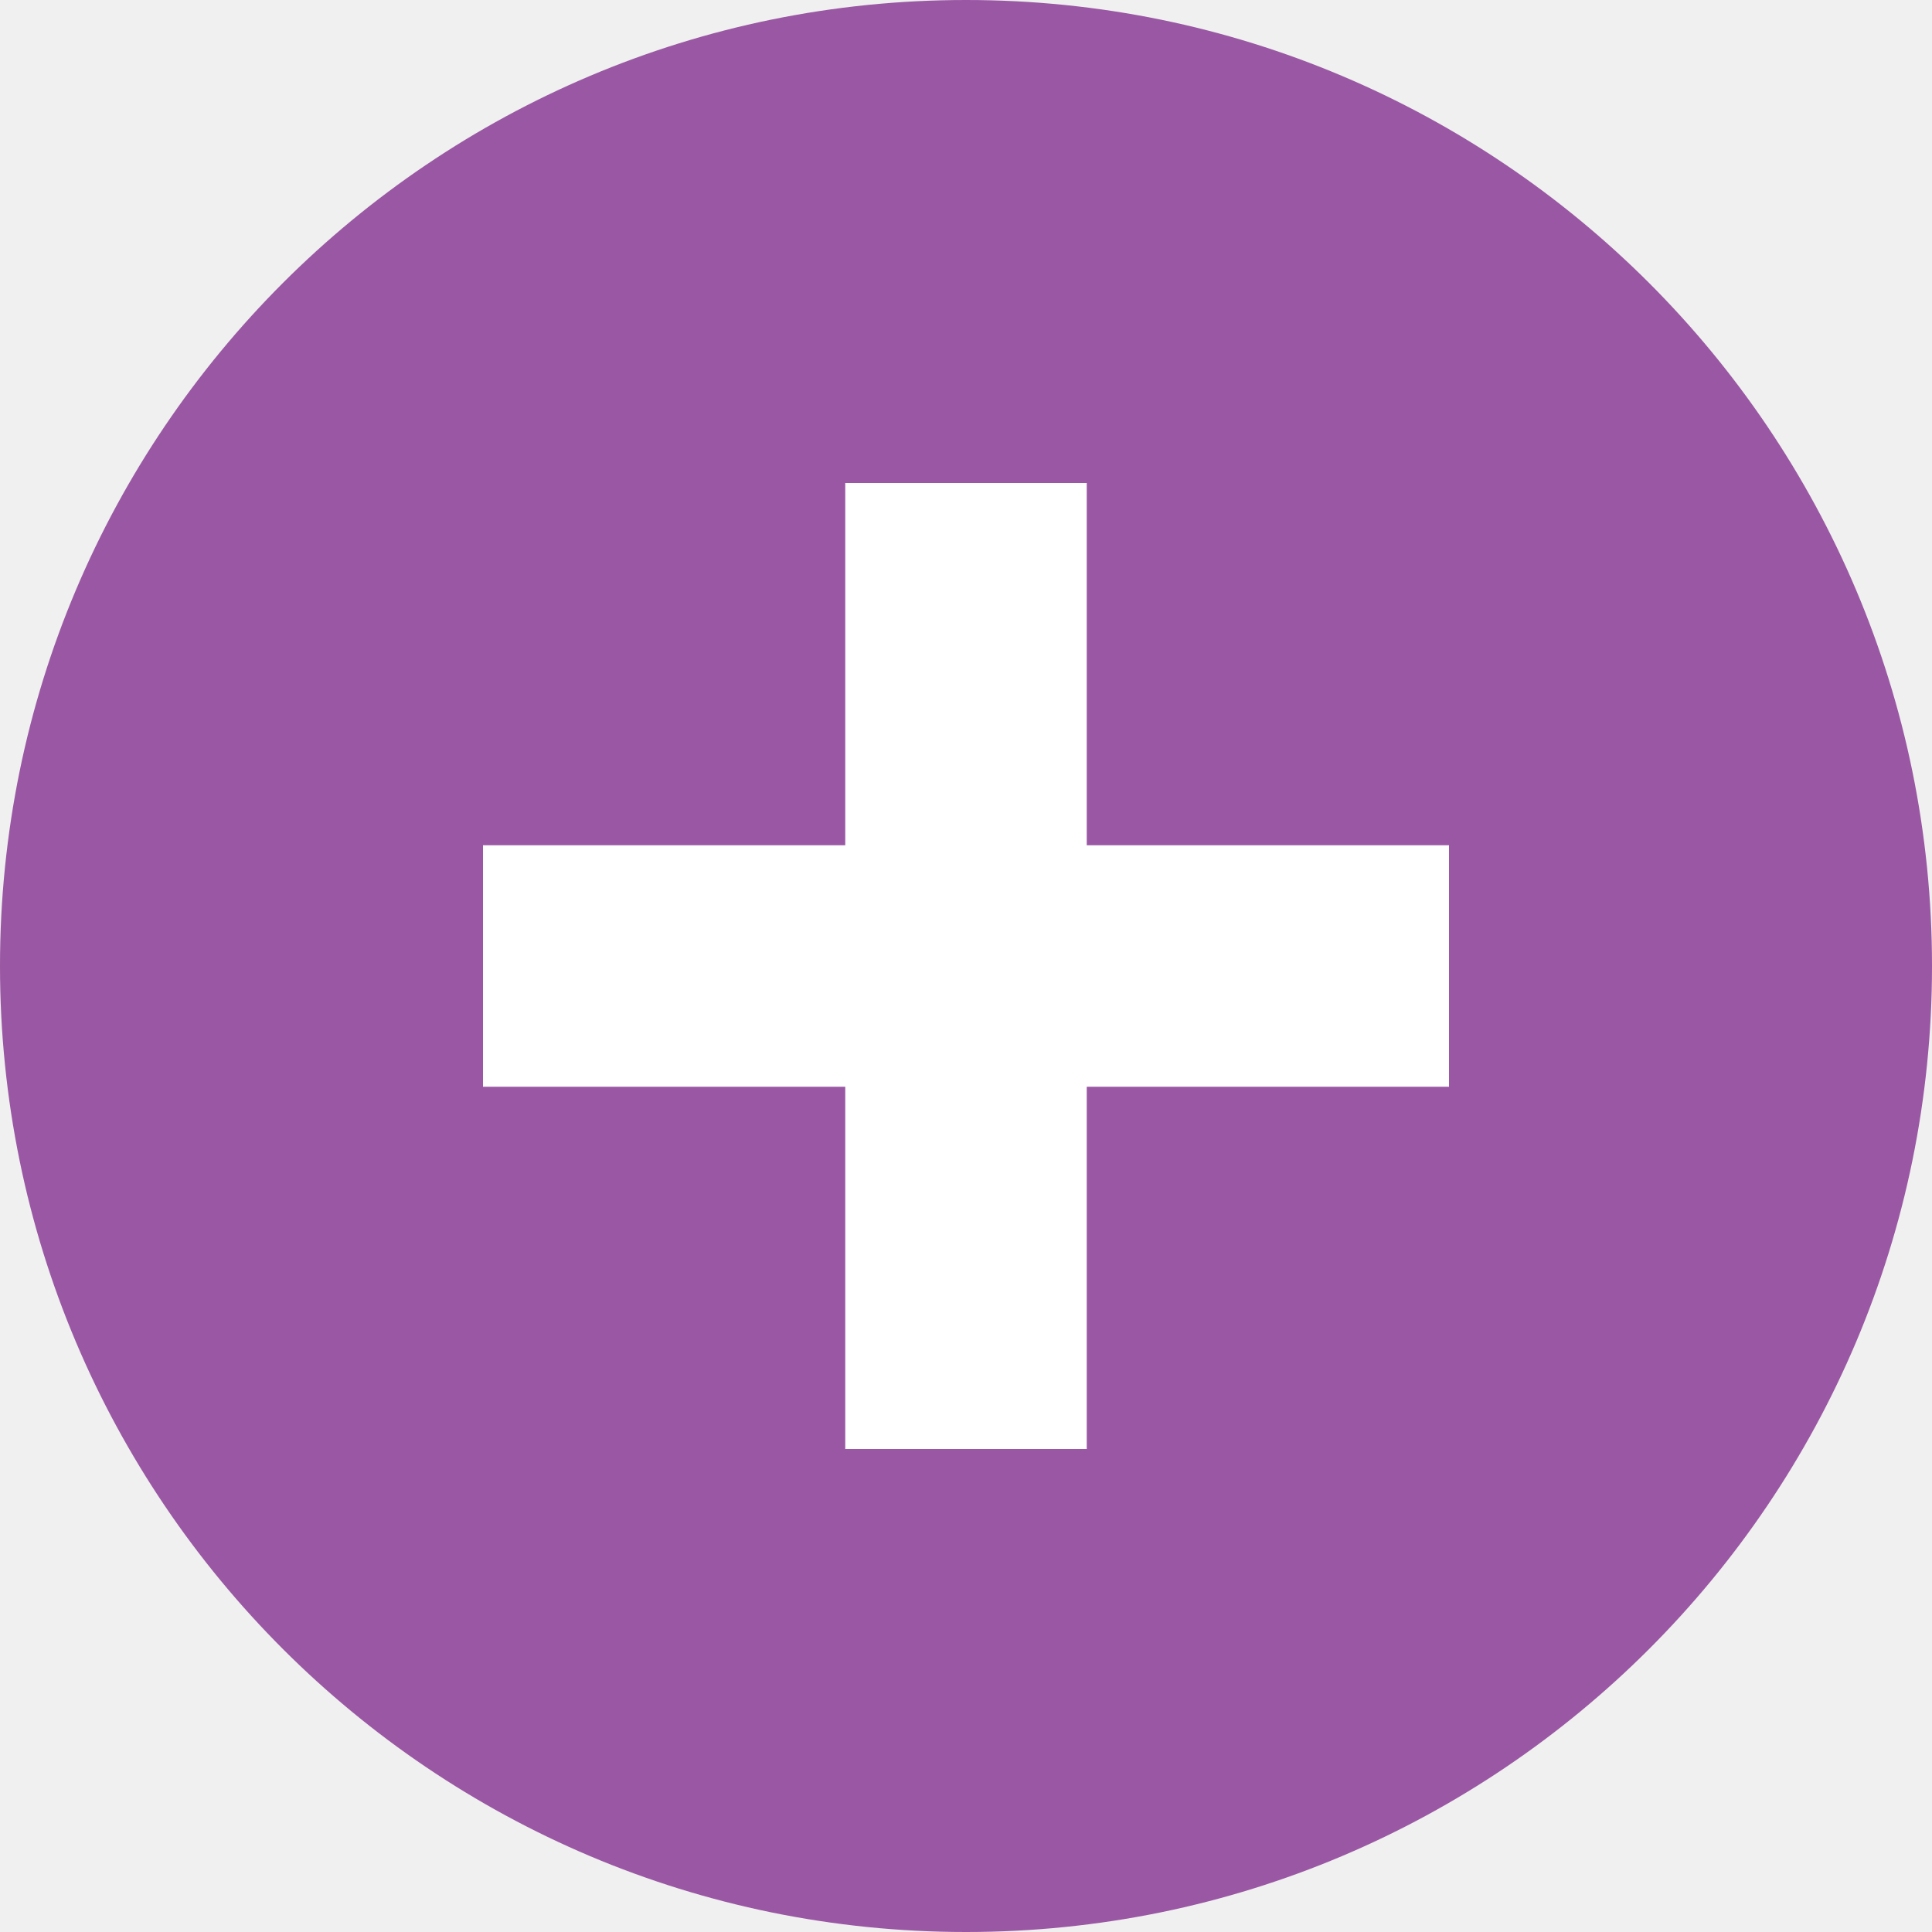
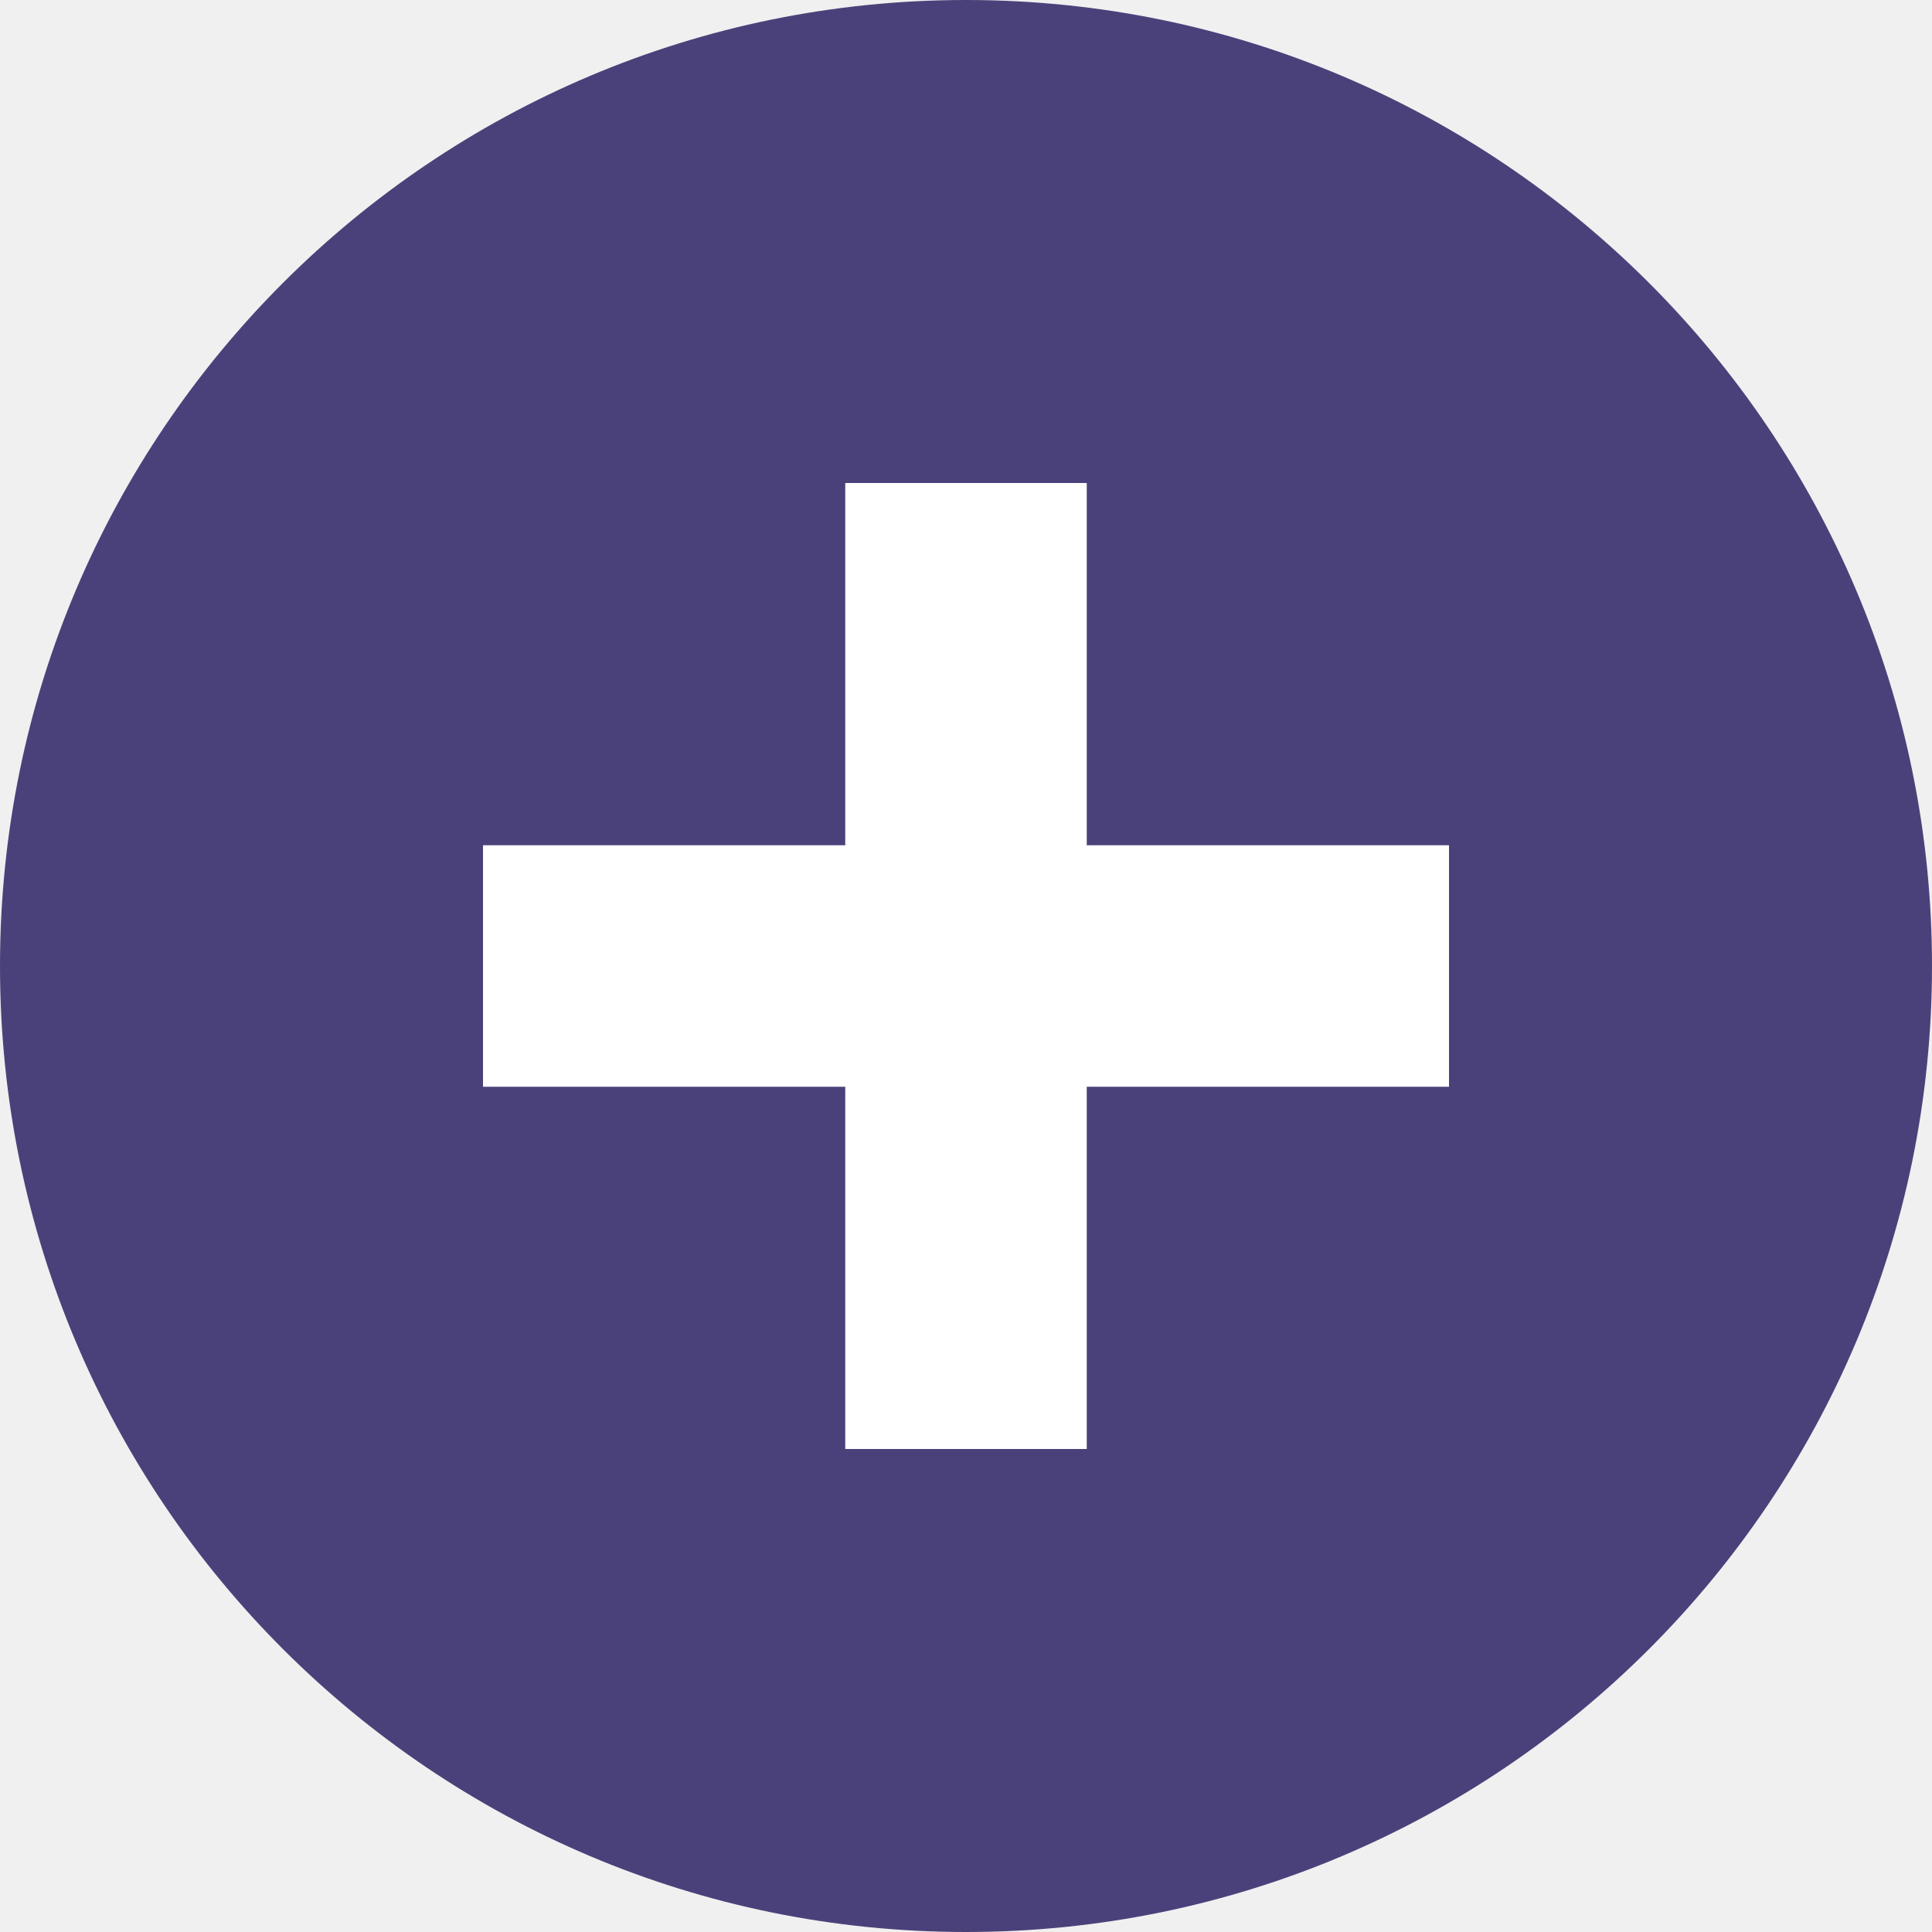
<svg xmlns="http://www.w3.org/2000/svg" width="16" height="16" version="1.1" viewBox="0 0 16 16">
  <g transform="translate(0 -1036.4)">
-     <circle cx="8" cy="1044.4" r="8" fill="#9A57A3" />
+     <circle cx="8" cy="1044.4" r="8" fill="#4B417A" />
    <path transform="translate(0 1036.4)" d="m7 4v3h-3v2h3v3h2v-3h3v-2h-3v-3h-2z" fill="#ffffff" />
  </g>
</svg>
